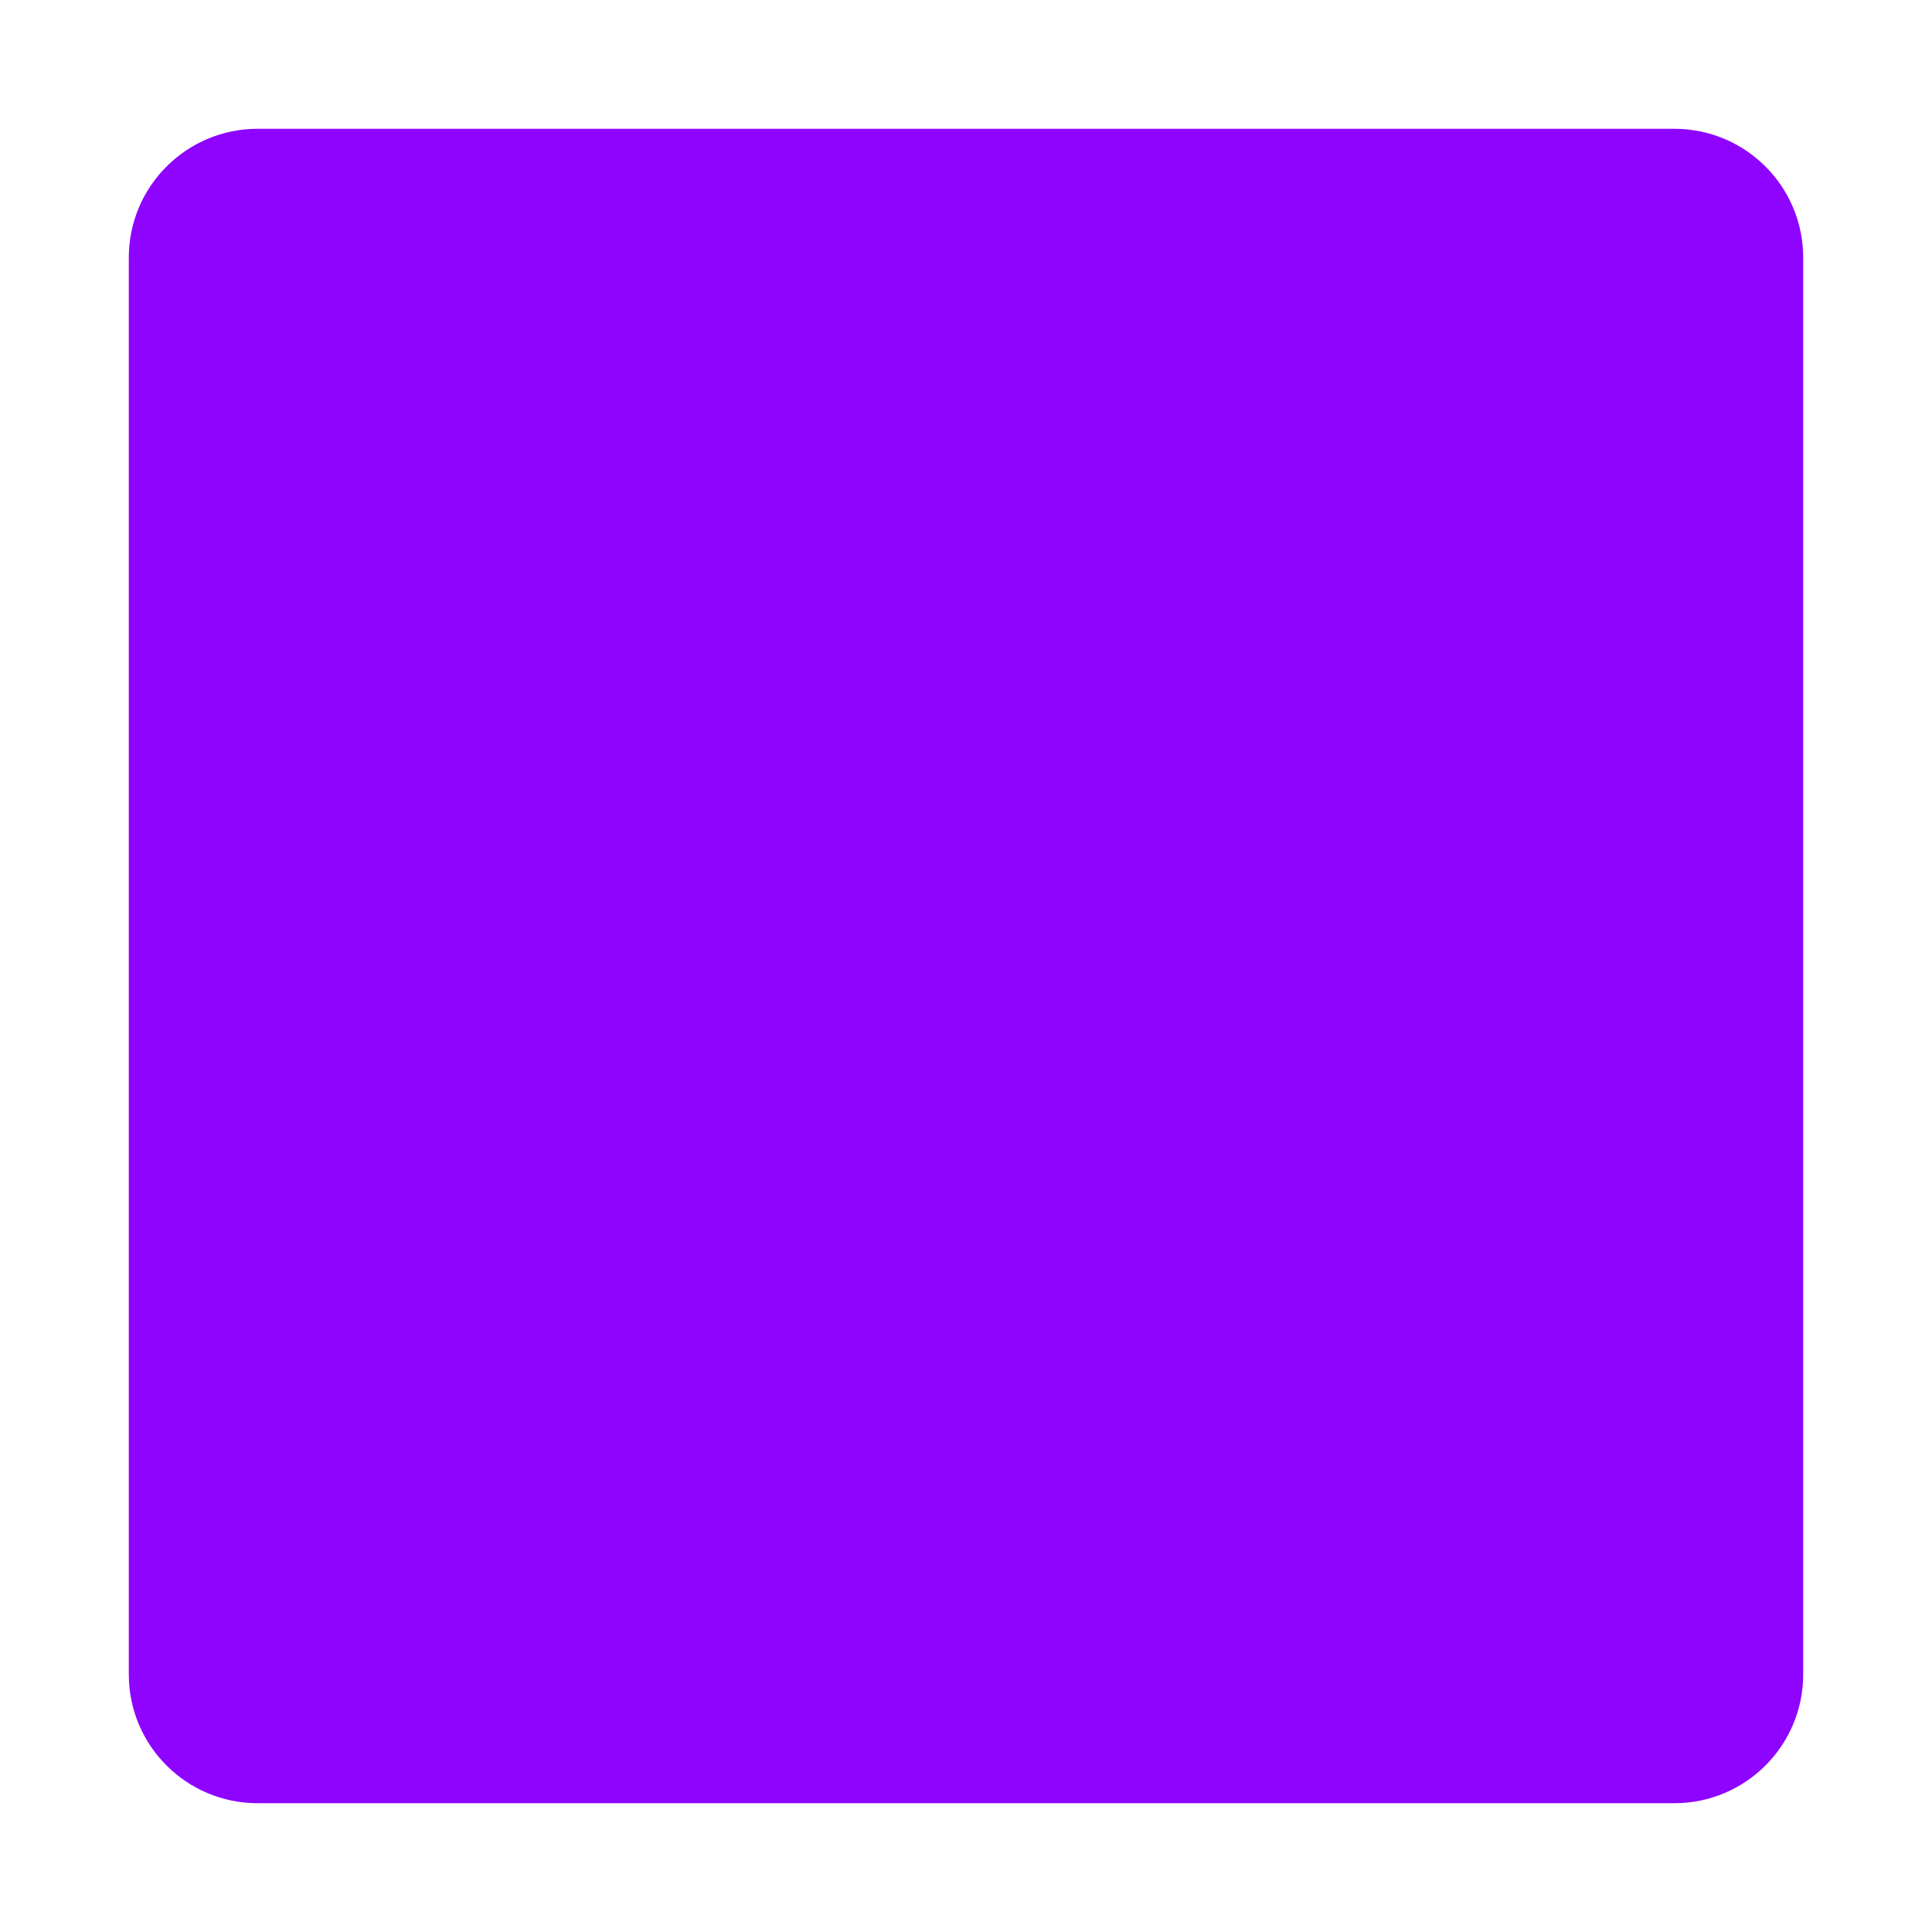
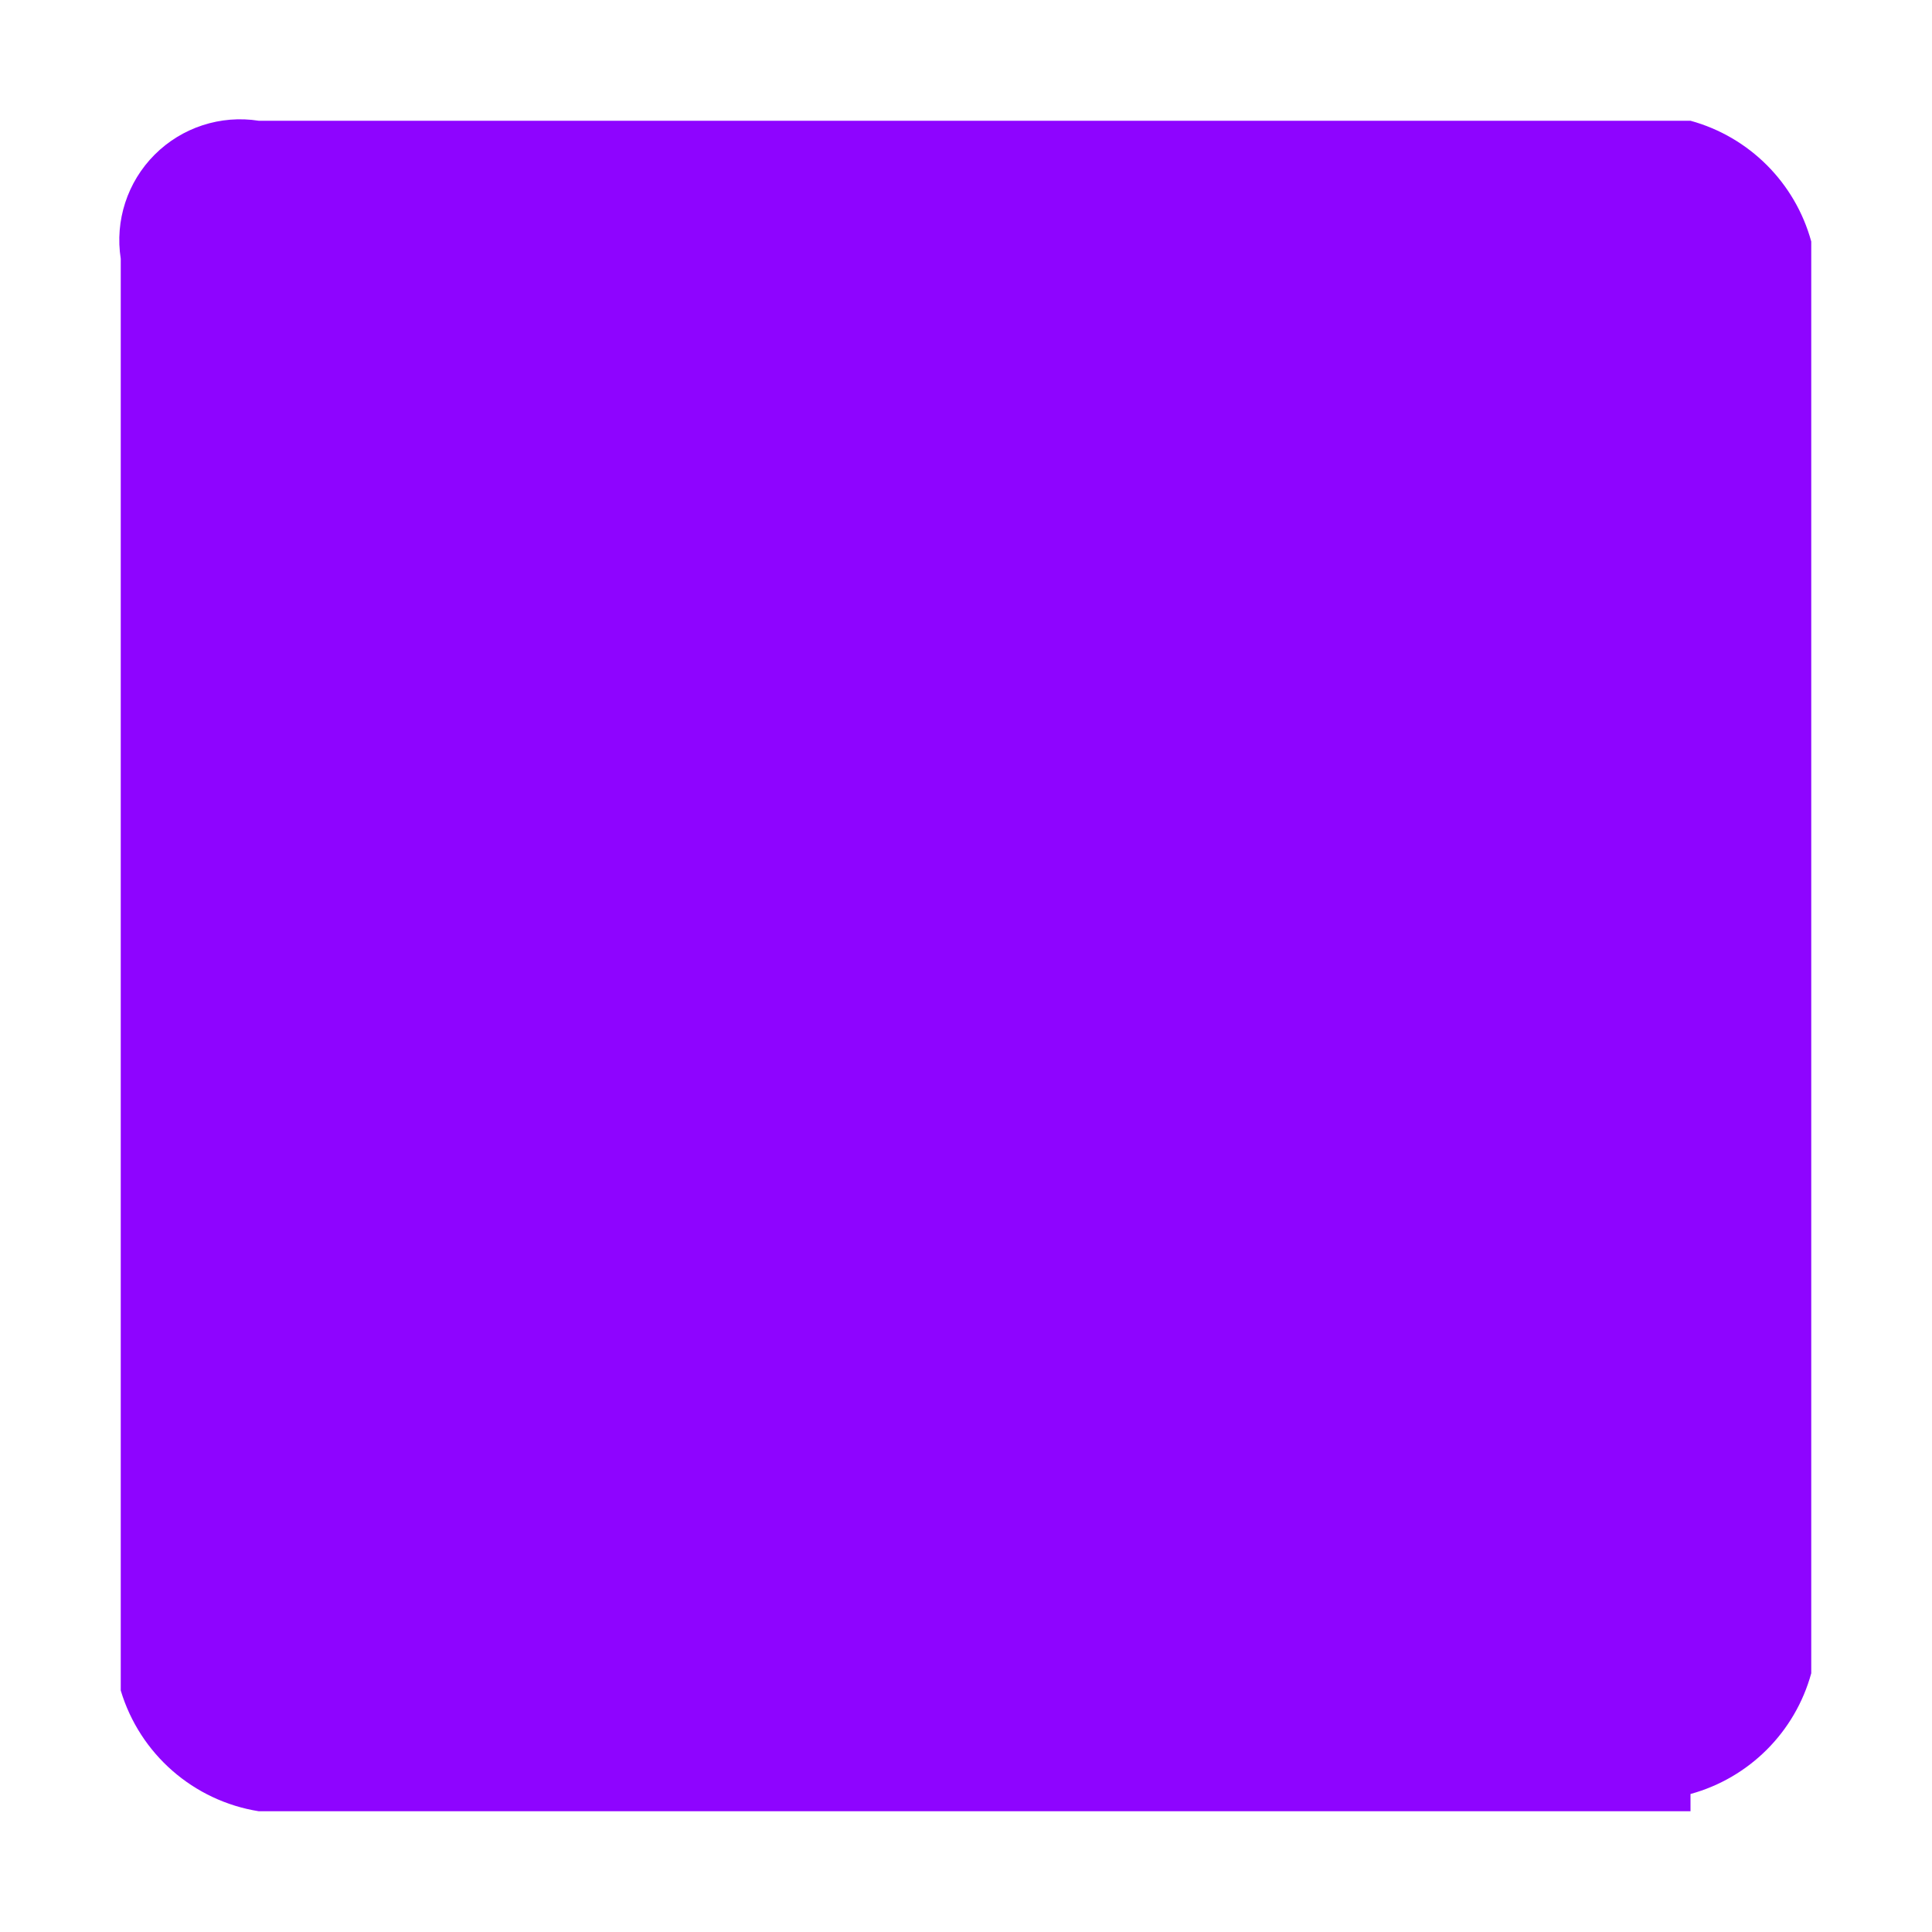
- <svg xmlns="http://www.w3.org/2000/svg" width="8" height="8" viewBox="0 0 0.15 0.15" fill="#8e04ff">
-   <path d="M.13.14H.02A.01.01 0 0 1 .01.13V.02A.01.01 0 0 1 .02.01h.11a.01.01 0 0 1 .01.01v.11a.01.01 0 0 1-.01.01z" />
+ <svg xmlns="http://www.w3.org/2000/svg" width="6" height="6" viewBox="0 0 0.112 0.112" fill="#8e04ff">
+   <path d="M.098.105H.015A.01.01 0 0 1 .007.098V.015A.007.007 0 0 1 .015.007h.083a.01.01 0 0 1 .007.007v.083a.01.01 0 0 1-.007.007" />
</svg>
